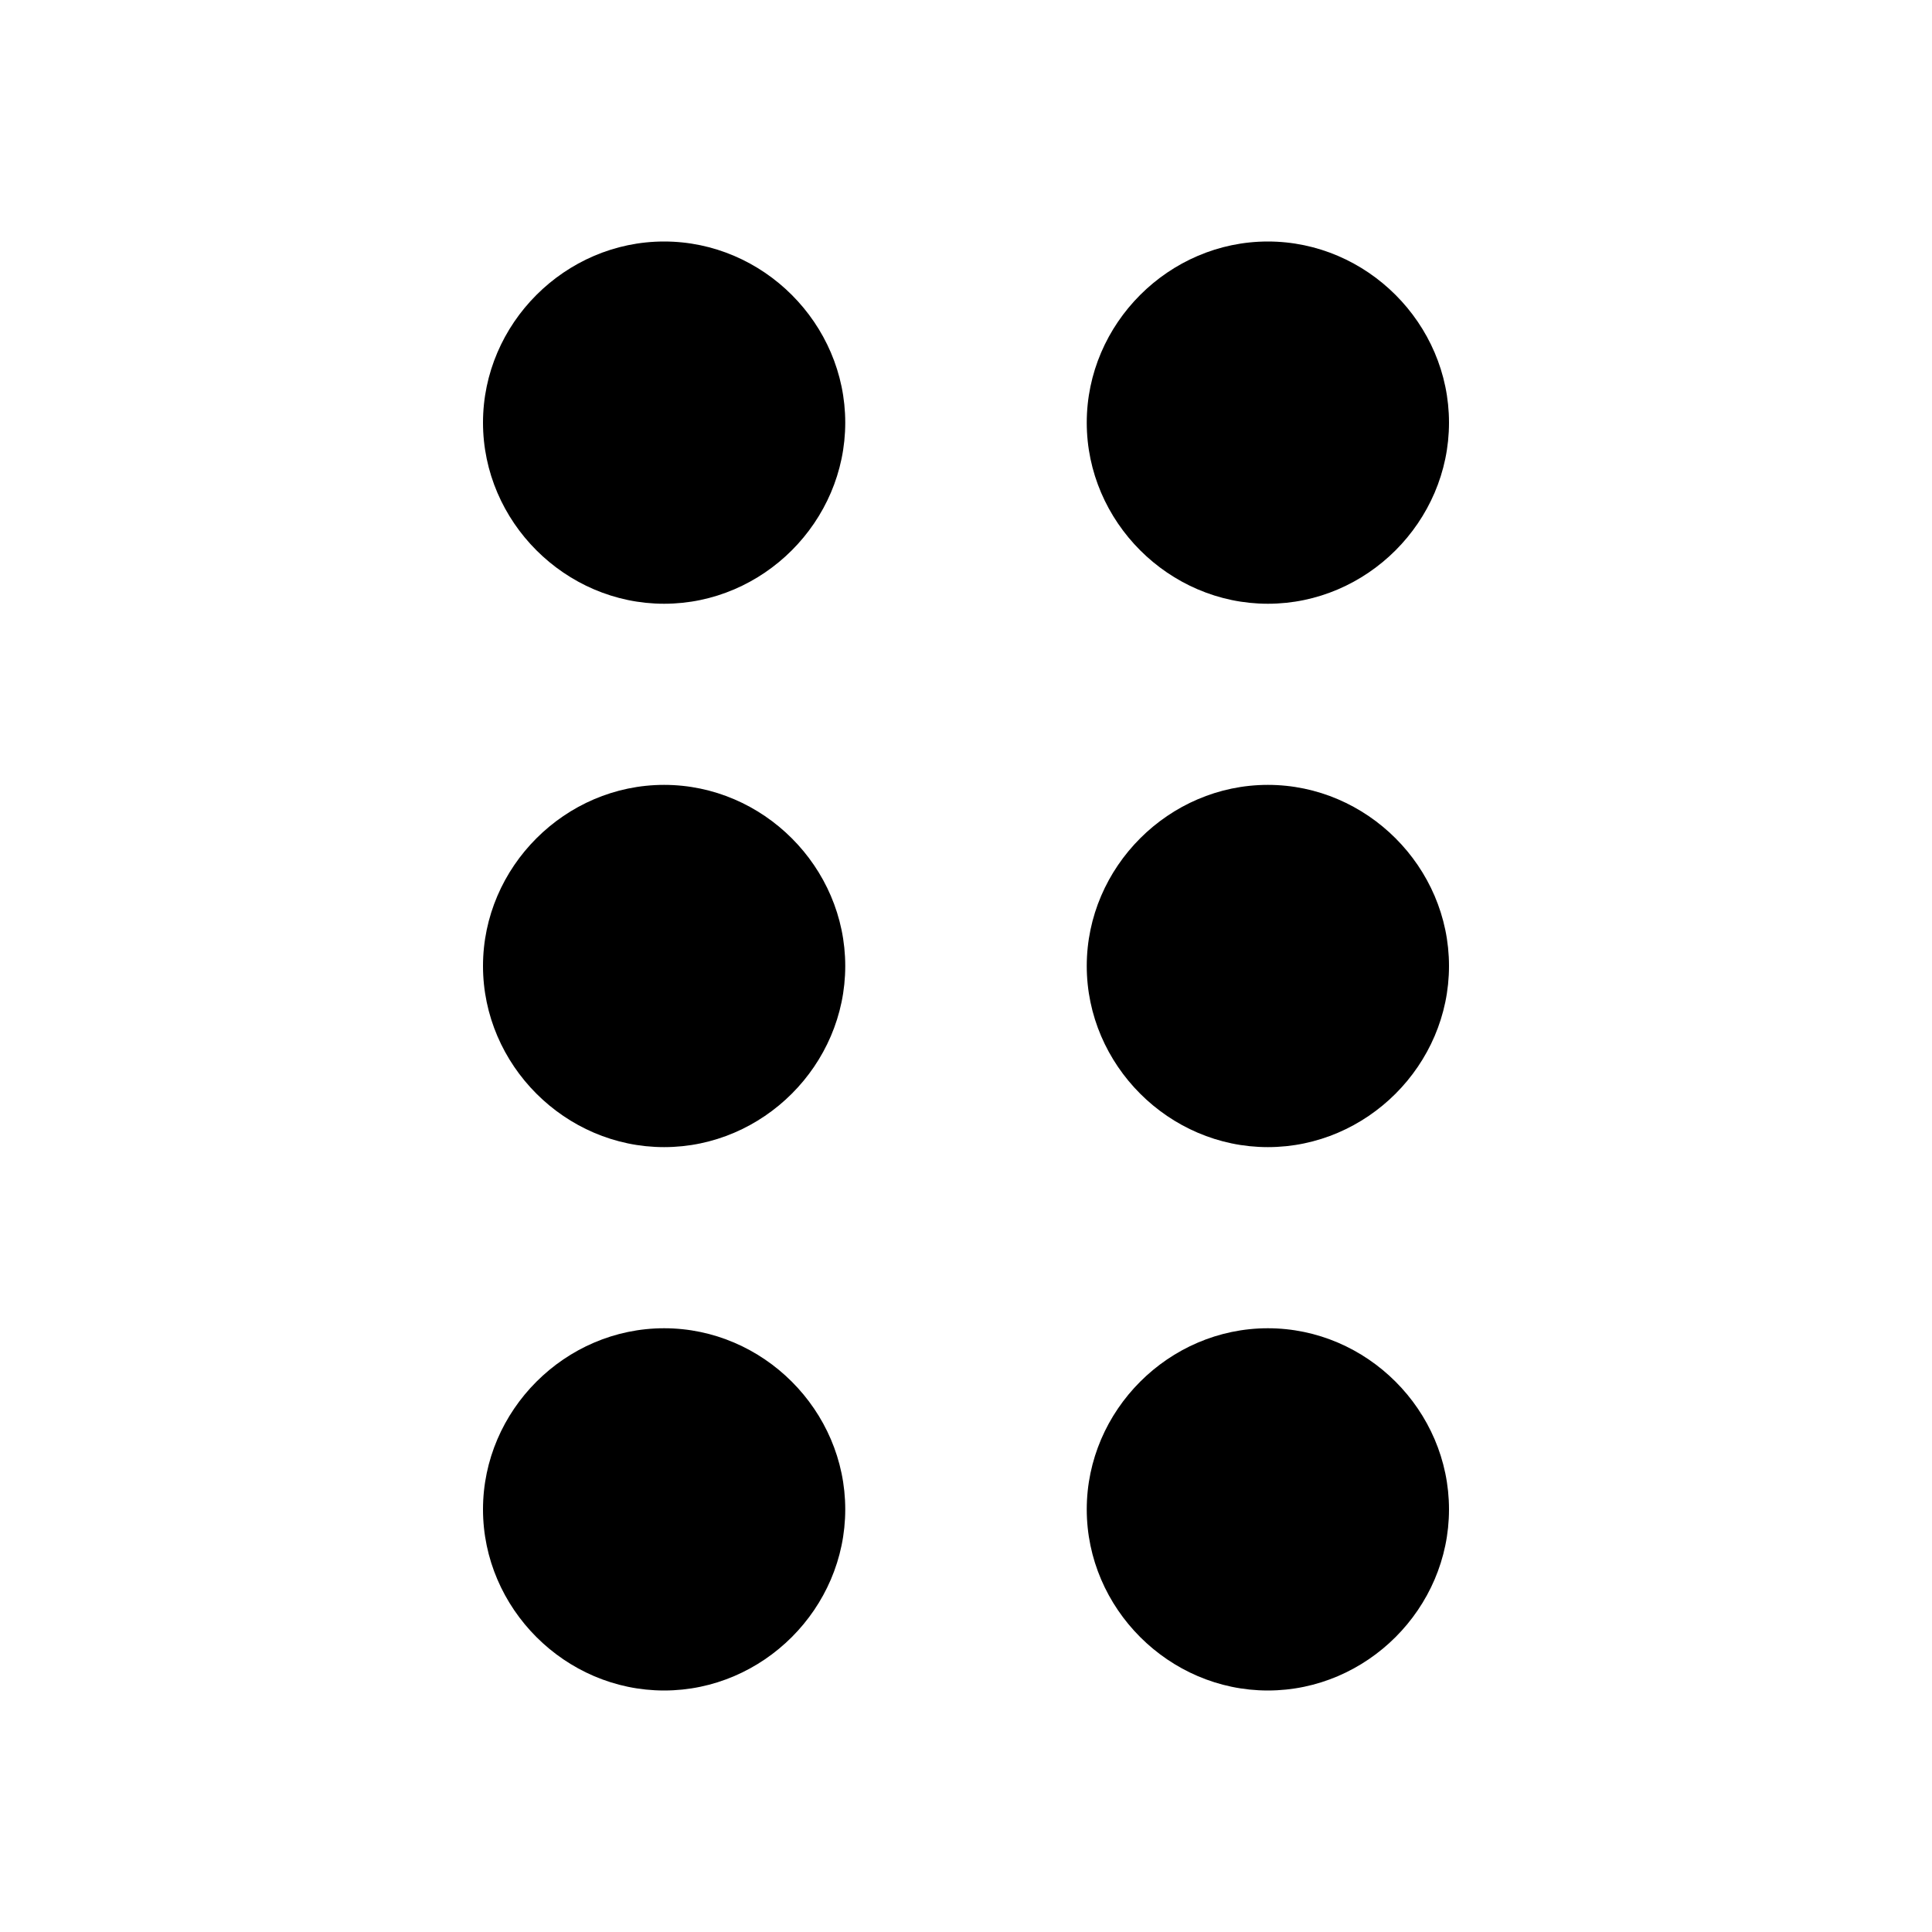
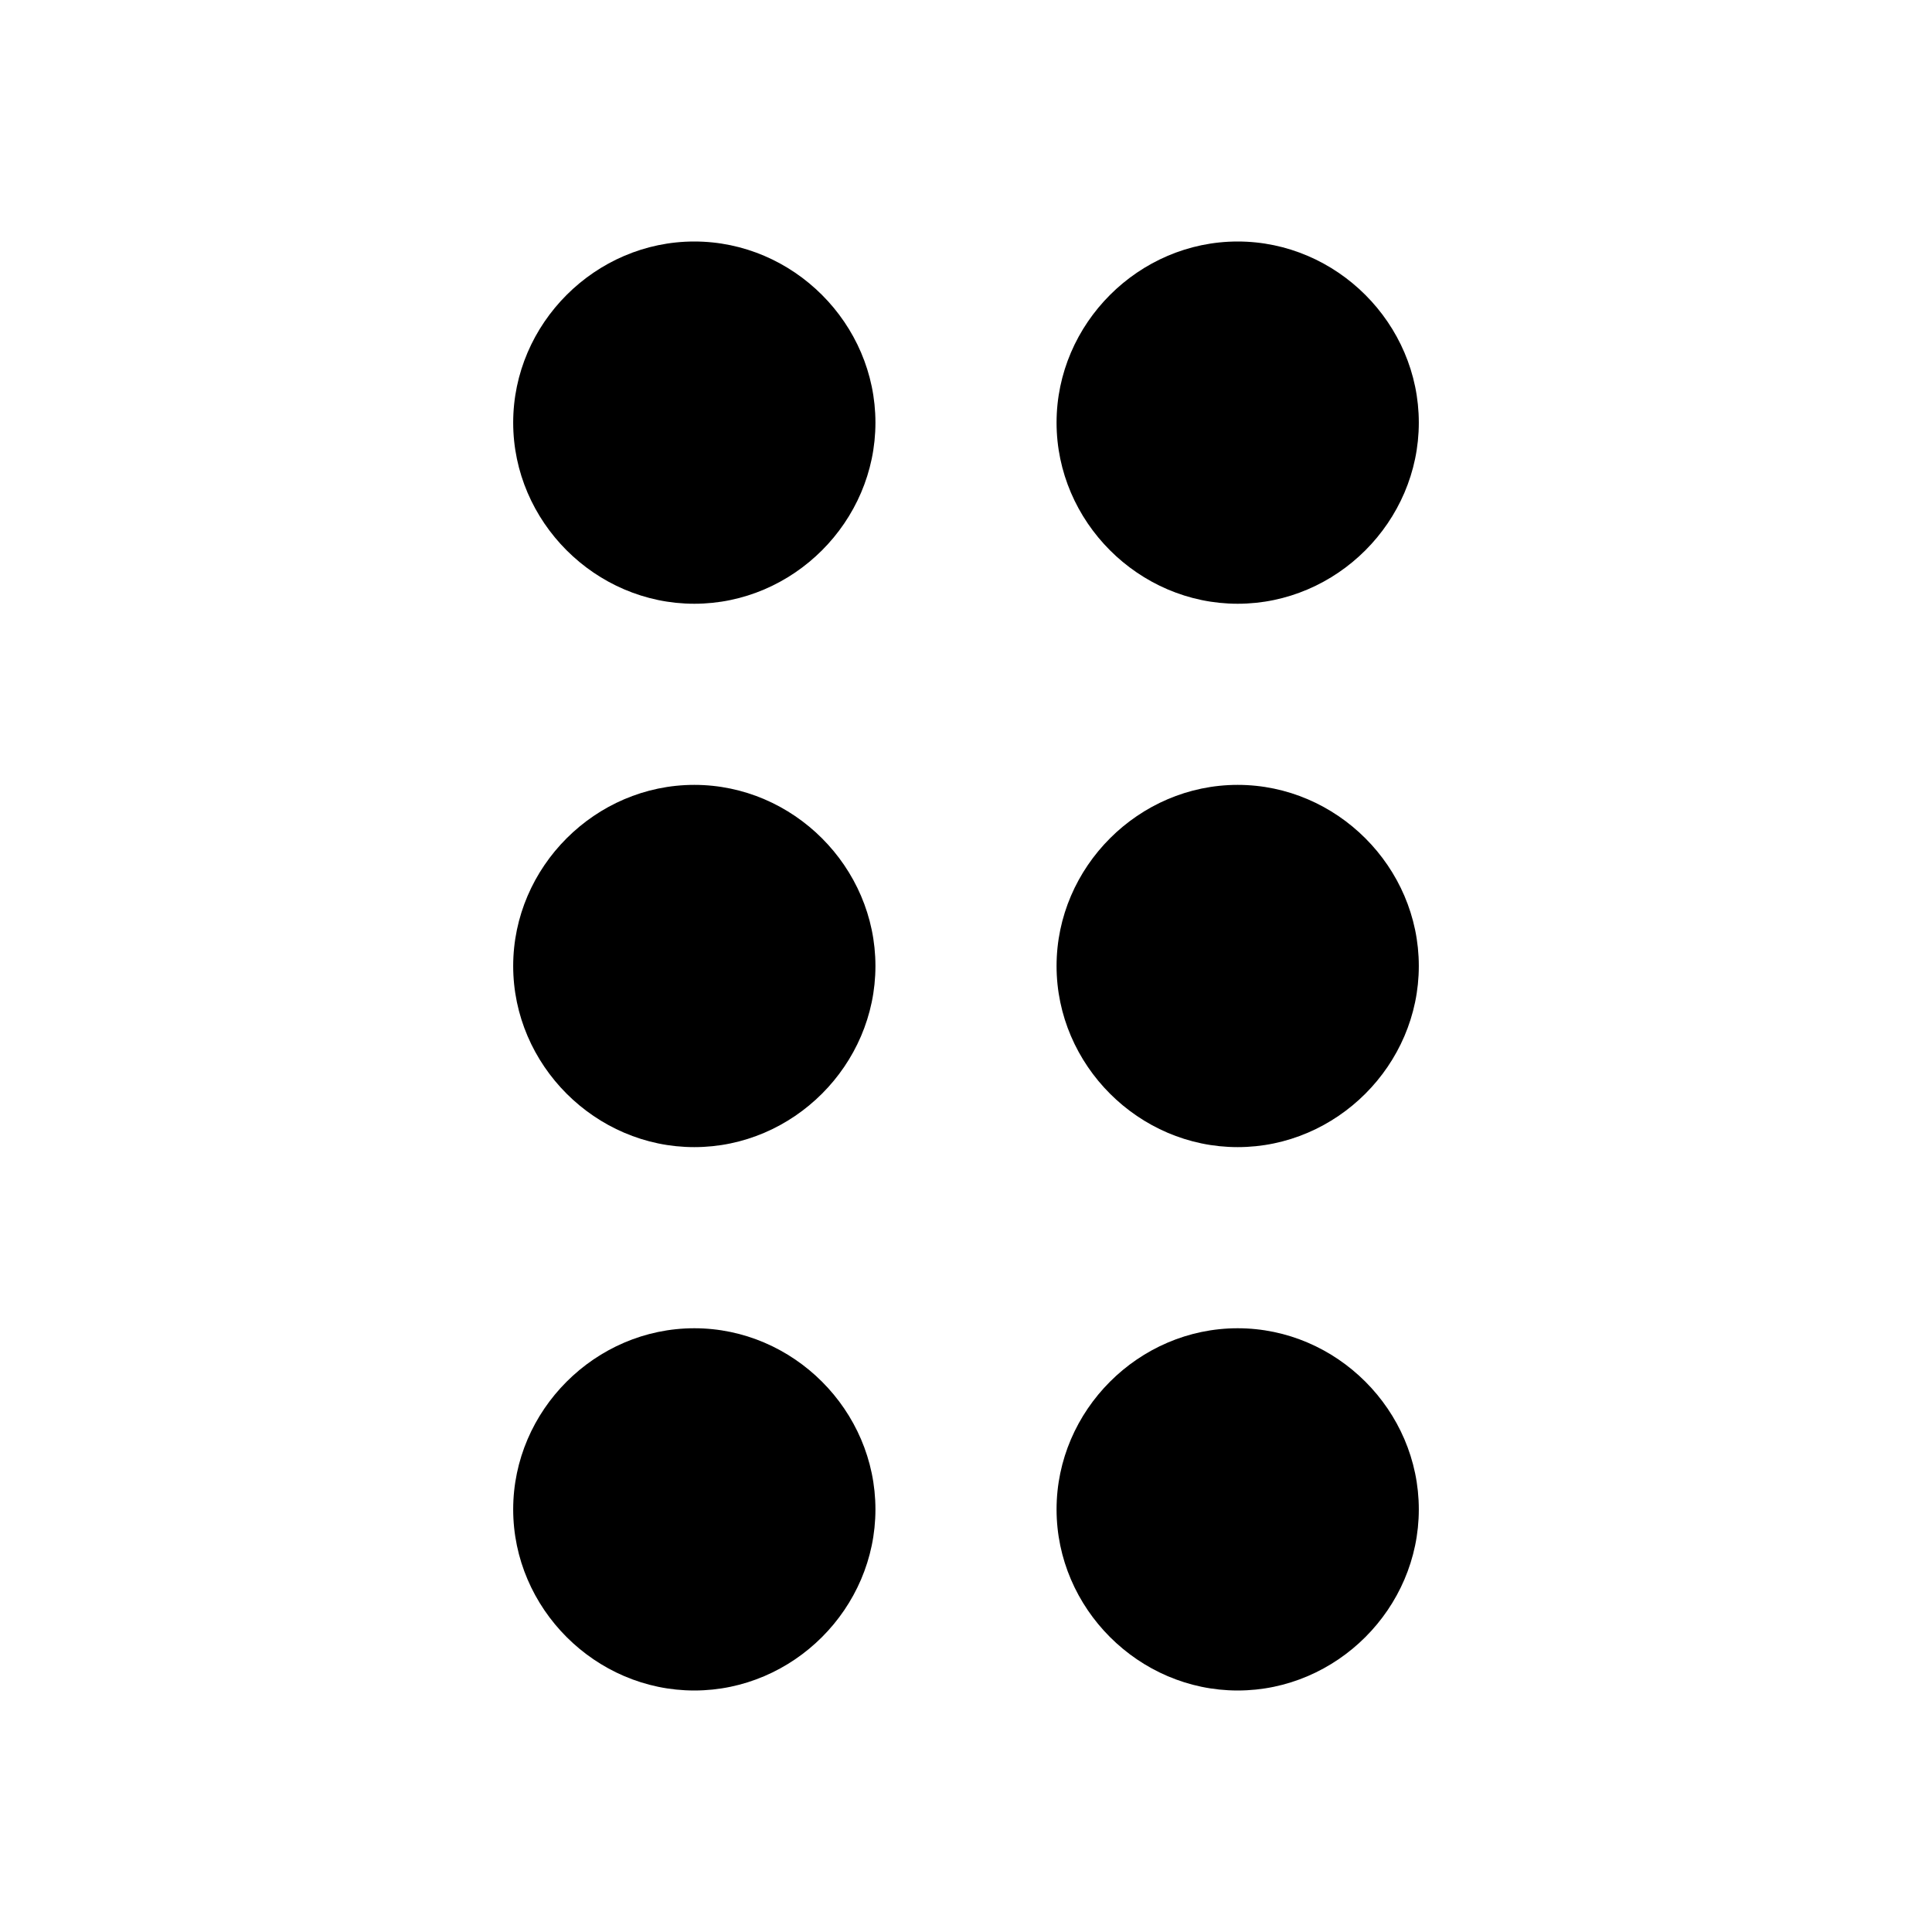
<svg xmlns="http://www.w3.org/2000/svg" viewBox="0 0 16 16" fill="currentColor" aria-hidden="true" data-slot="icon">
-   <path d="M5.5 2C4.68 2 4 2.68 4 3.5S4.68 5 5.5 5 7 4.32 7 3.5 6.32 2 5.5 2Zm5 0C9.68 2 9 2.68 9 3.5S9.68 5 10.5 5 12 4.32 12 3.5 11.32 2 10.5 2Zm-5 4.5C4.68 6.5 4 7.18 4 8s.68 1.5 1.5 1.5S7 8.82 7 8s-.68-1.5-1.5-1.5Zm5 0C9.68 6.5 9 7.18 9 8s.68 1.5 1.5 1.5S12 8.82 12 8s-.68-1.5-1.5-1.5Zm-5 4.5c-.82 0-1.5.68-1.5 1.5S4.68 14 5.5 14 7 13.32 7 12.5 6.32 11 5.5 11Zm5 0c-.82 0-1.5.68-1.5 1.5s.68 1.5 1.5 1.5 1.5-.68 1.5-1.5-.68-1.5-1.5-1.5Z" />
+   <path d="M5.75 2c-.82 0-1.5.68-1.5 1.5S4.93 5 5.75 5s1.5-.68 1.5-1.5S6.57 2 5.75 2Zm4.5 0c-.82 0-1.5.68-1.5 1.5S9.43 5 10.25 5s1.5-.68 1.5-1.5-.68-1.5-1.5-1.5zm-4.5 4.5c-.82 0-1.5.68-1.5 1.5s.68 1.5 1.5 1.5 1.5-.68 1.5-1.5-.68-1.5-1.5-1.5zm4.5 0c-.82 0-1.5.68-1.5 1.5s.68 1.5 1.5 1.5 1.5-.68 1.5-1.5-.68-1.5-1.5-1.5zM5.75 11c-.82 0-1.5.68-1.5 1.5s.68 1.5 1.5 1.5 1.5-.68 1.5-1.5-.68-1.5-1.5-1.5zm4.5 0c-.82 0-1.5.68-1.5 1.5s.68 1.5 1.5 1.5 1.5-.68 1.5-1.5-.68-1.5-1.5-1.5z" />
</svg>
